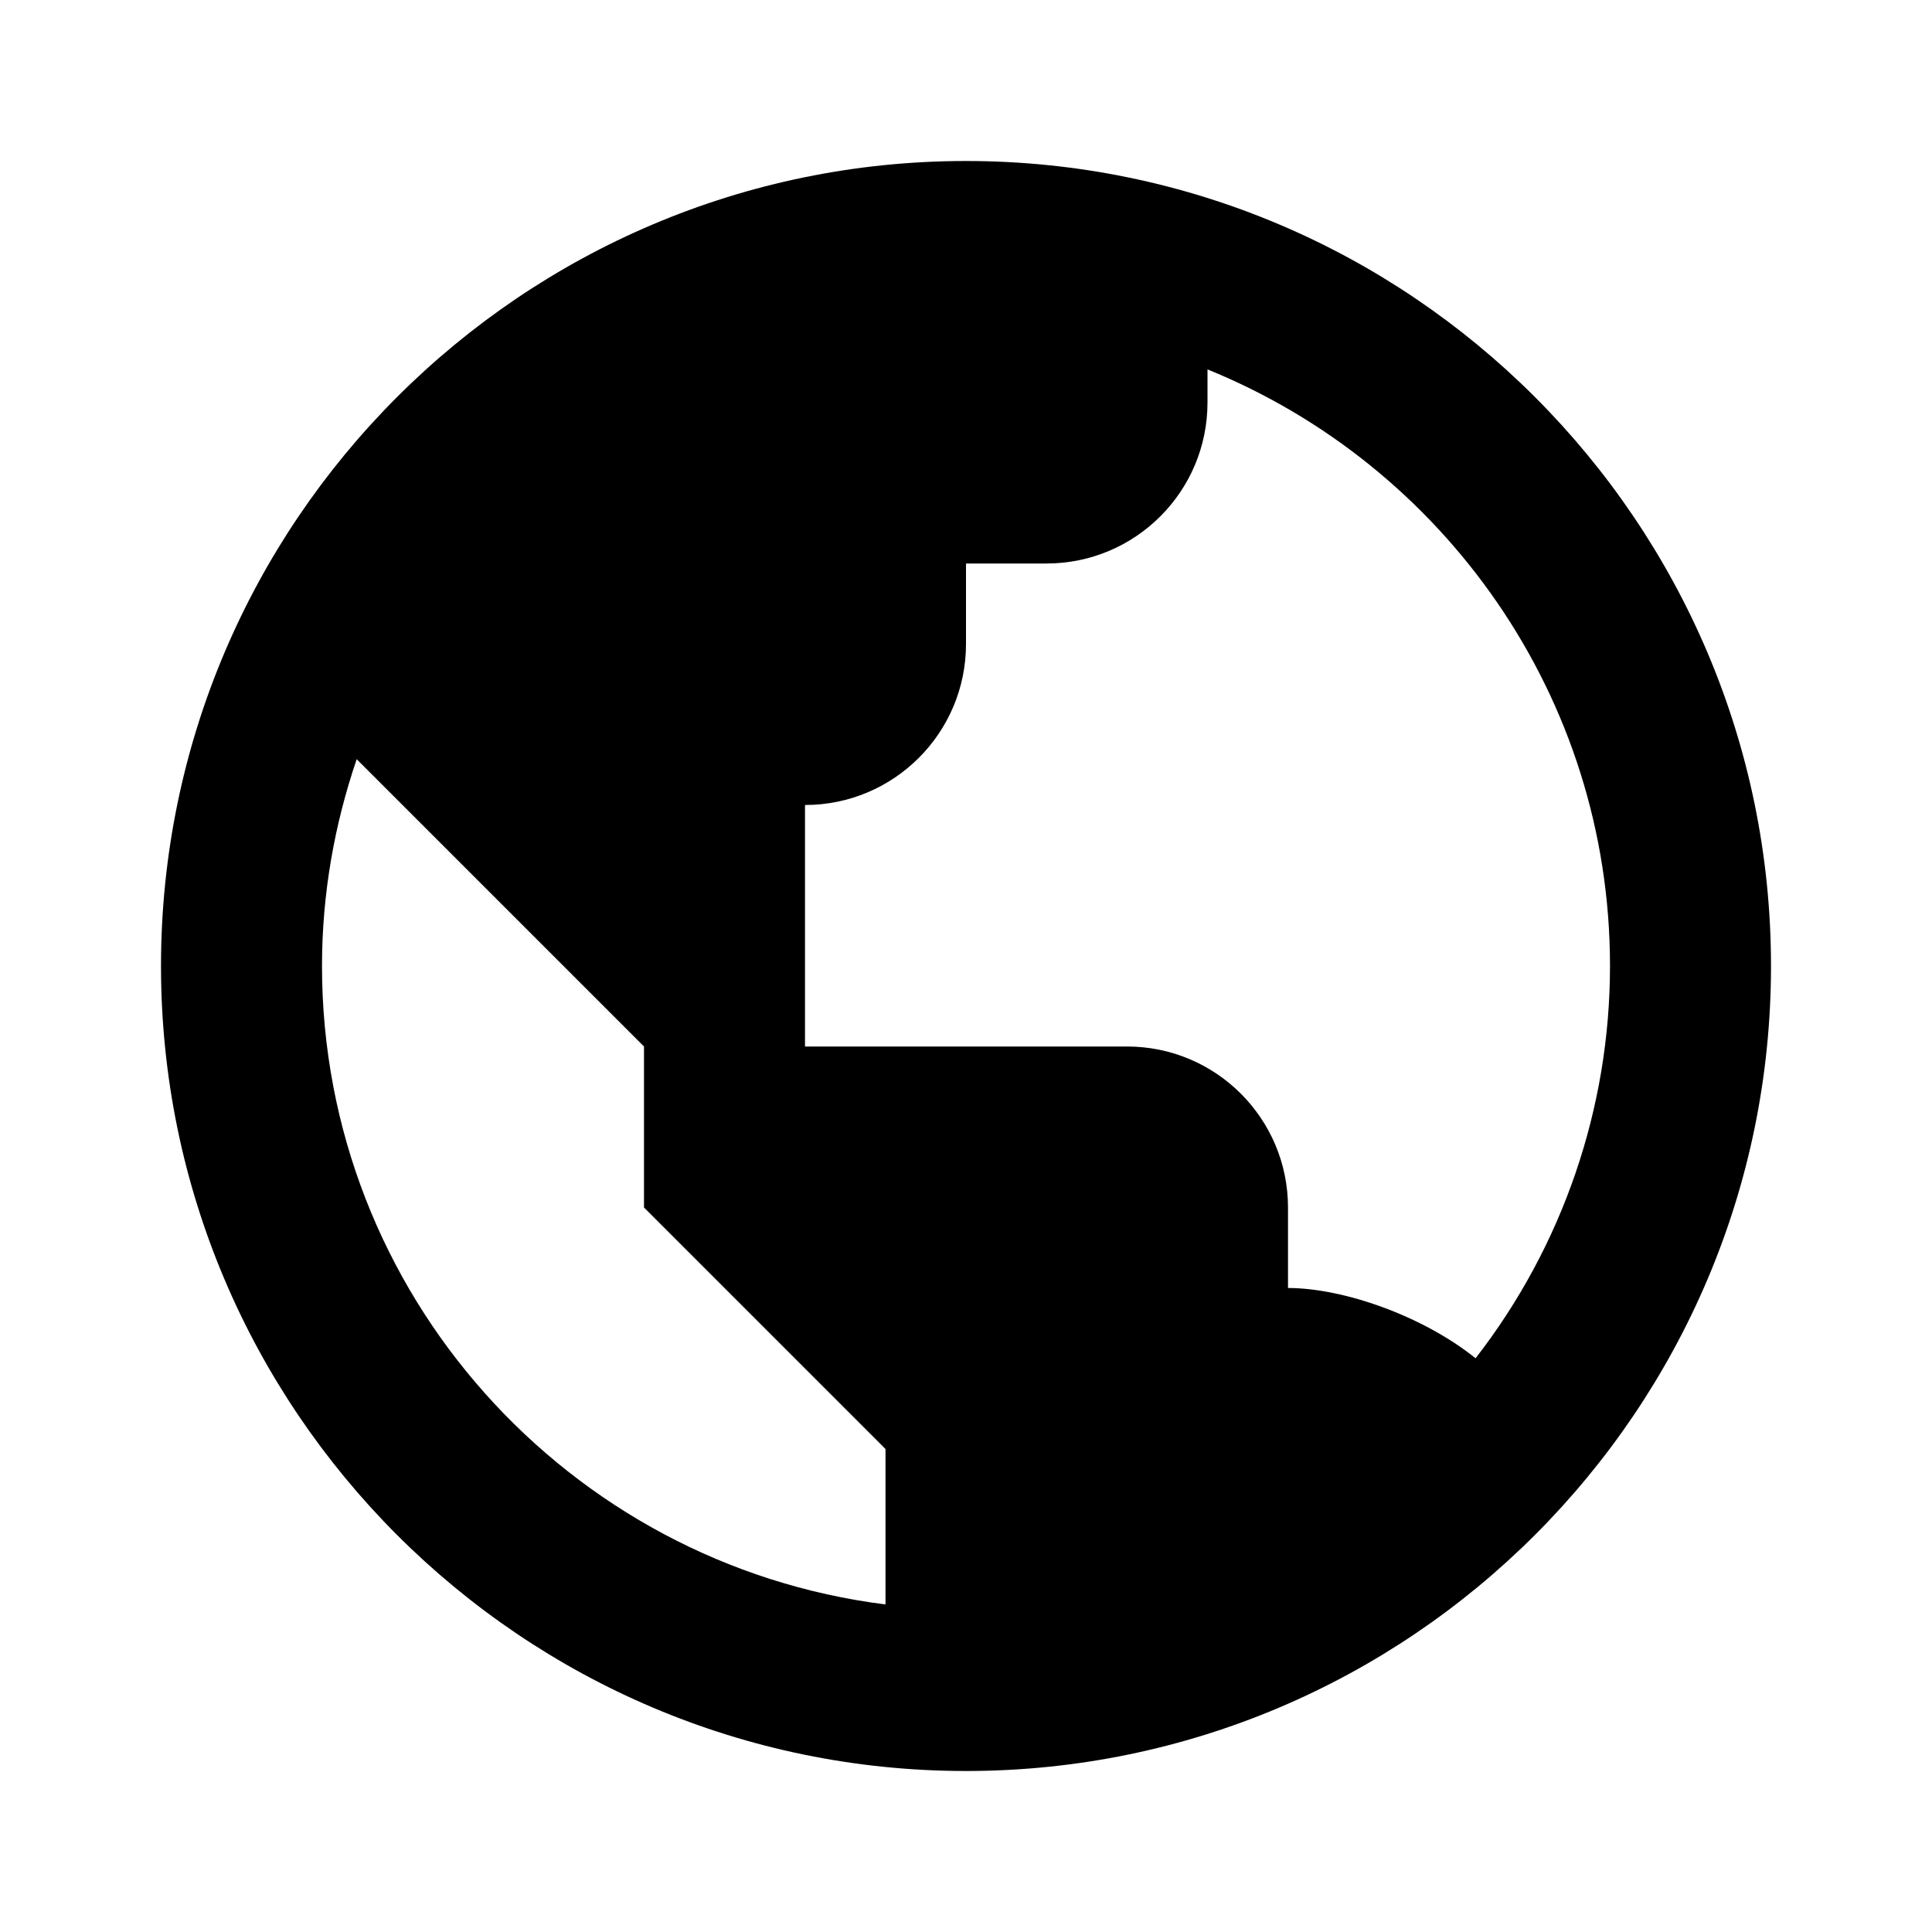
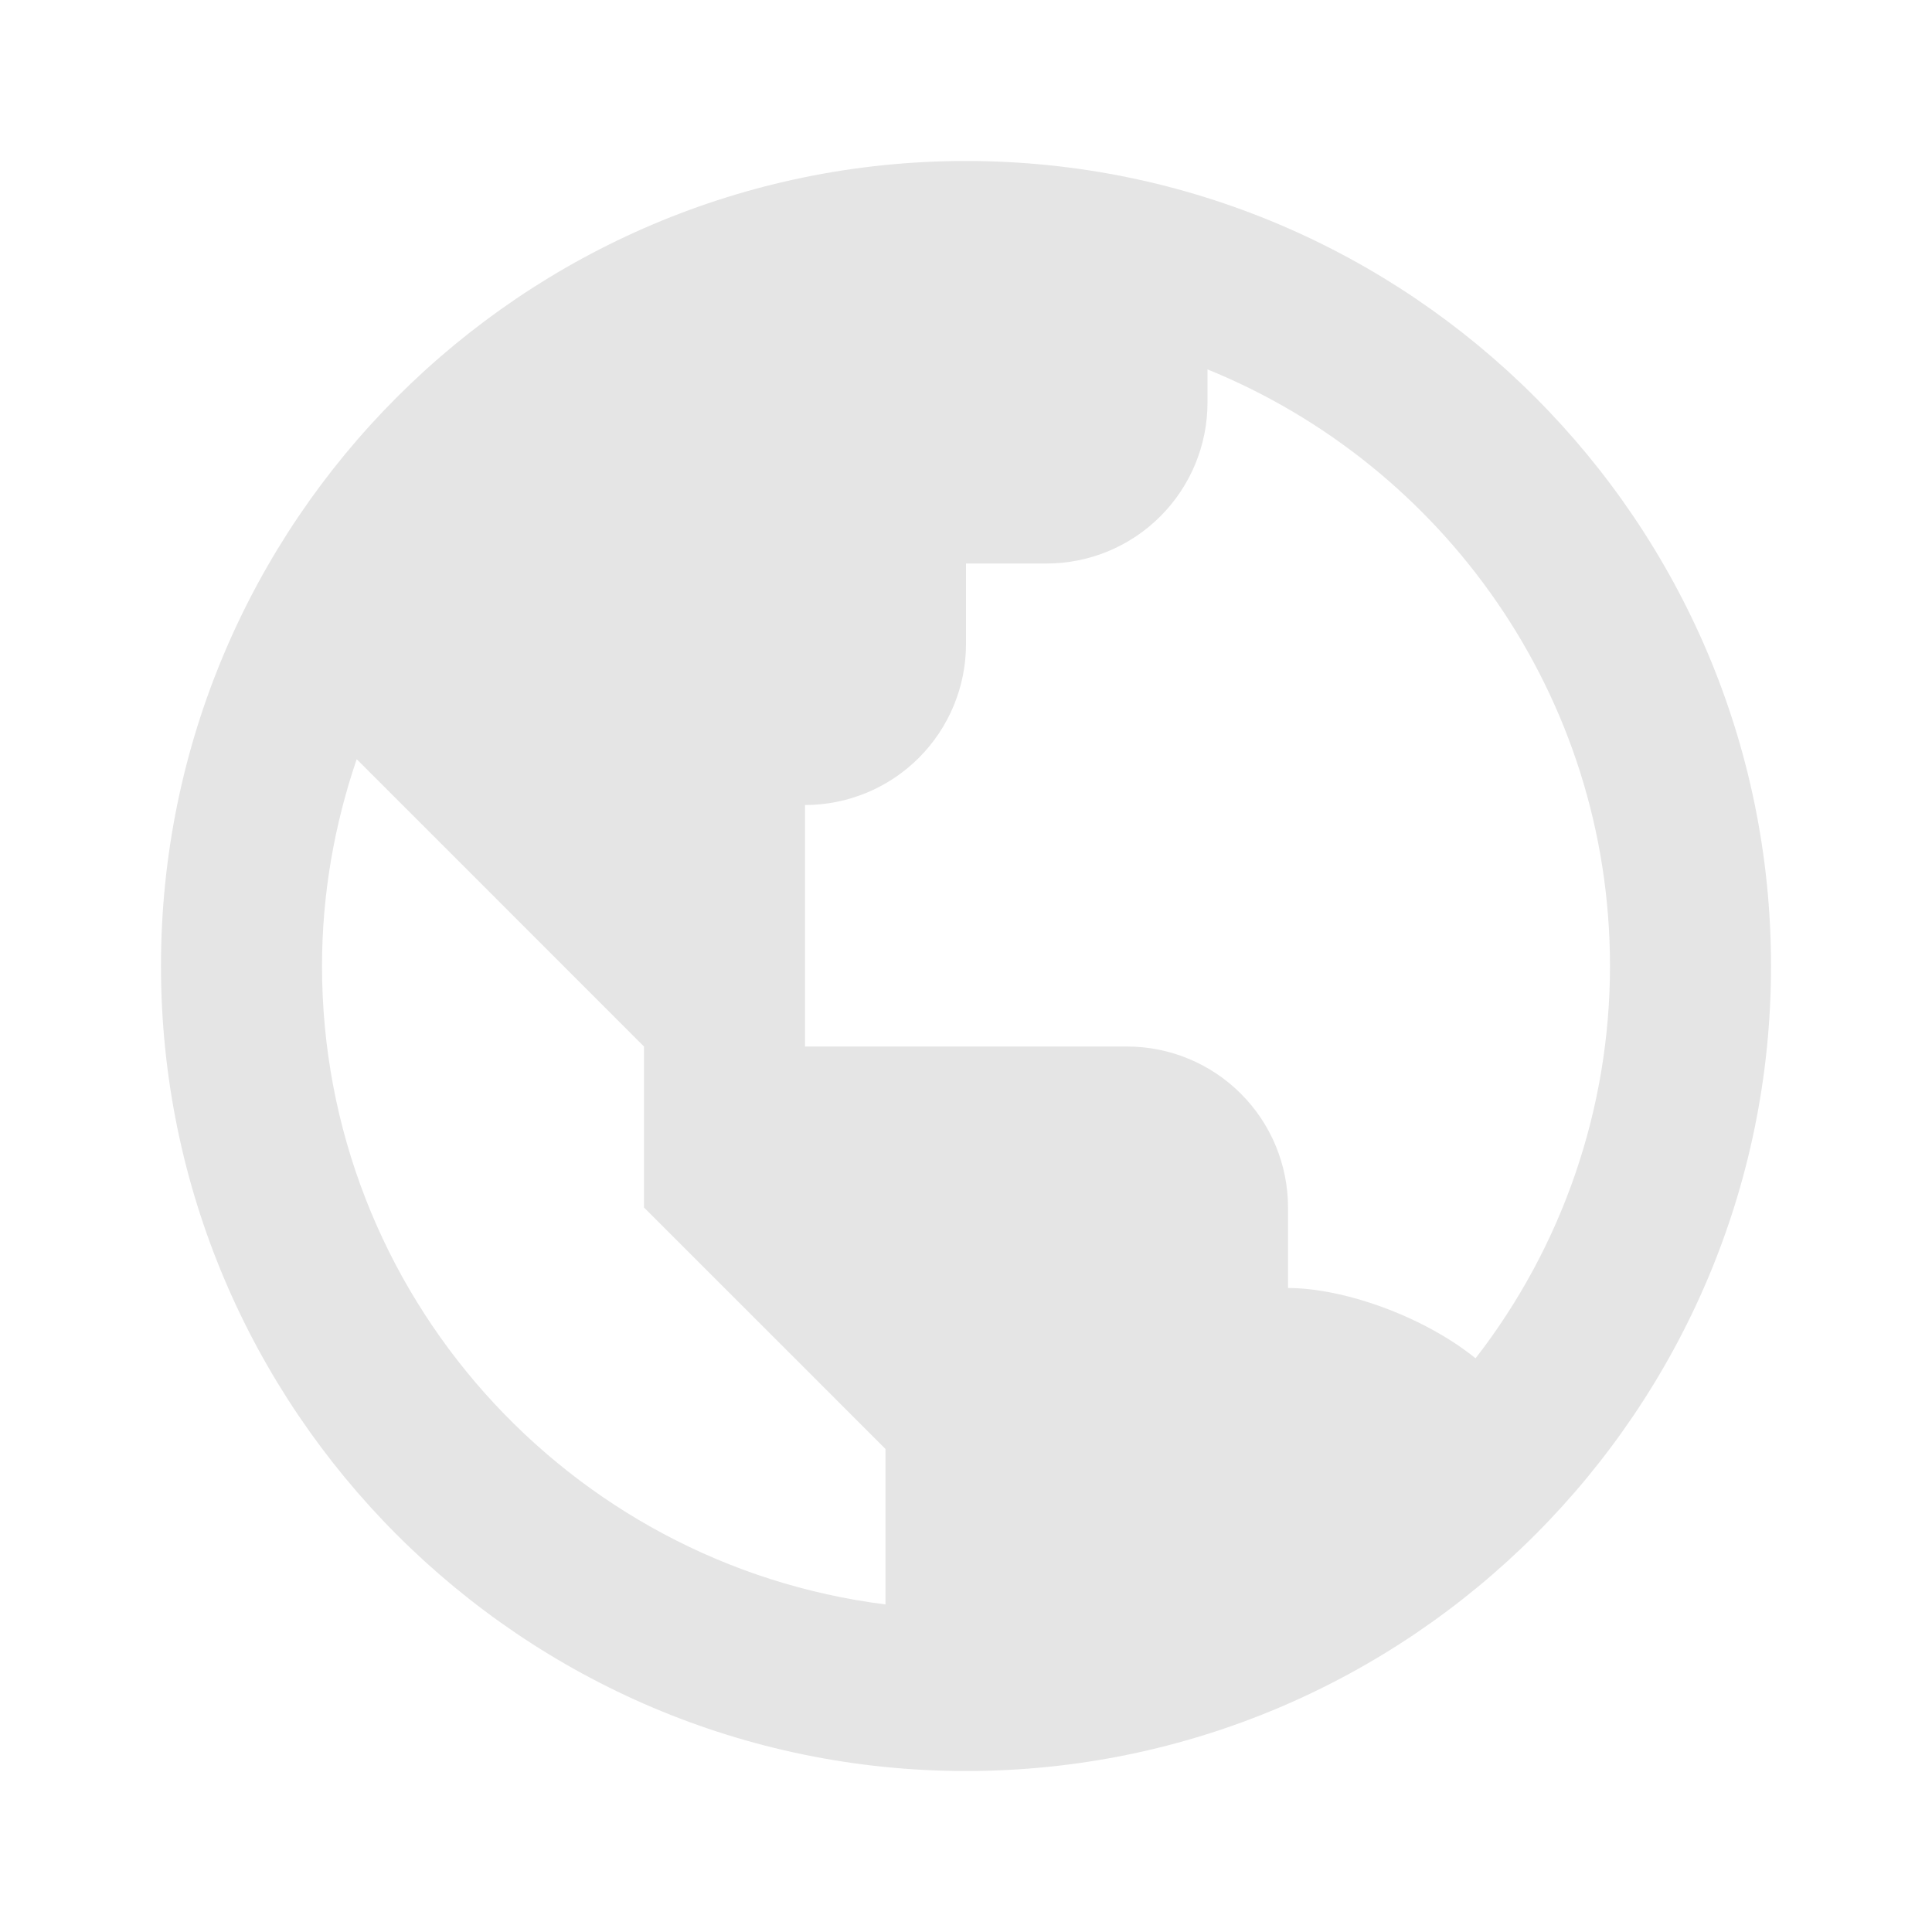
- <svg xmlns="http://www.w3.org/2000/svg" width="24" height="24" viewBox="0 0 24 24">
-   <path d="M12 2C6.486 2 2 6.486 2 12s4.486 10 10 10 10-4.486 10-10S17.514 2 12 2zM4 12c0-.899.156-1.762.431-2.569L6 11l2 2v2l2 2 1 1v1.931C7.061 19.436 4 16.072 4 12zm14.33 4.873C17.677 16.347 16.687 16 16 16v-1a2 2 0 0 0-2-2h-4v-3a2 2 0 0 0 2-2V7h1a2 2 0 0 0 2-2v-.411C17.928 5.778 20 8.65 20 12a7.947 7.947 0 0 1-1.67 4.873z" />
+ <svg xmlns="http://www.w3.org/2000/svg" width="40" height="40" viewBox="0 0 40 40" fill="none">
+   <path d="M20 3.333C10.81 3.333 3.333 10.81 3.333 20C3.333 29.19 10.81 36.667 20 36.667C29.19 36.667 36.667 29.19 36.667 20C36.667 10.81 29.19 3.333 20 3.333ZM6.667 20C6.667 18.502 6.927 17.063 7.385 15.718L10 18.333L13.333 21.667V25L16.667 28.333L18.333 30V33.218C11.768 32.393 6.667 26.787 6.667 20ZM30.55 28.122C29.462 27.245 27.812 26.667 26.667 26.667V25C26.667 24.116 26.316 23.268 25.69 22.643C25.065 22.018 24.217 21.667 23.333 21.667H16.667V16.667C17.551 16.667 18.399 16.316 19.024 15.69C19.649 15.065 20 14.217 20 13.333V11.667H21.667C22.551 11.667 23.399 11.316 24.024 10.69C24.649 10.065 25 9.217 25 8.333V7.648C29.88 9.63 33.333 14.417 33.333 20C33.333 22.941 32.354 25.799 30.55 28.122Z" fill="#E5E5E5" />
</svg>
